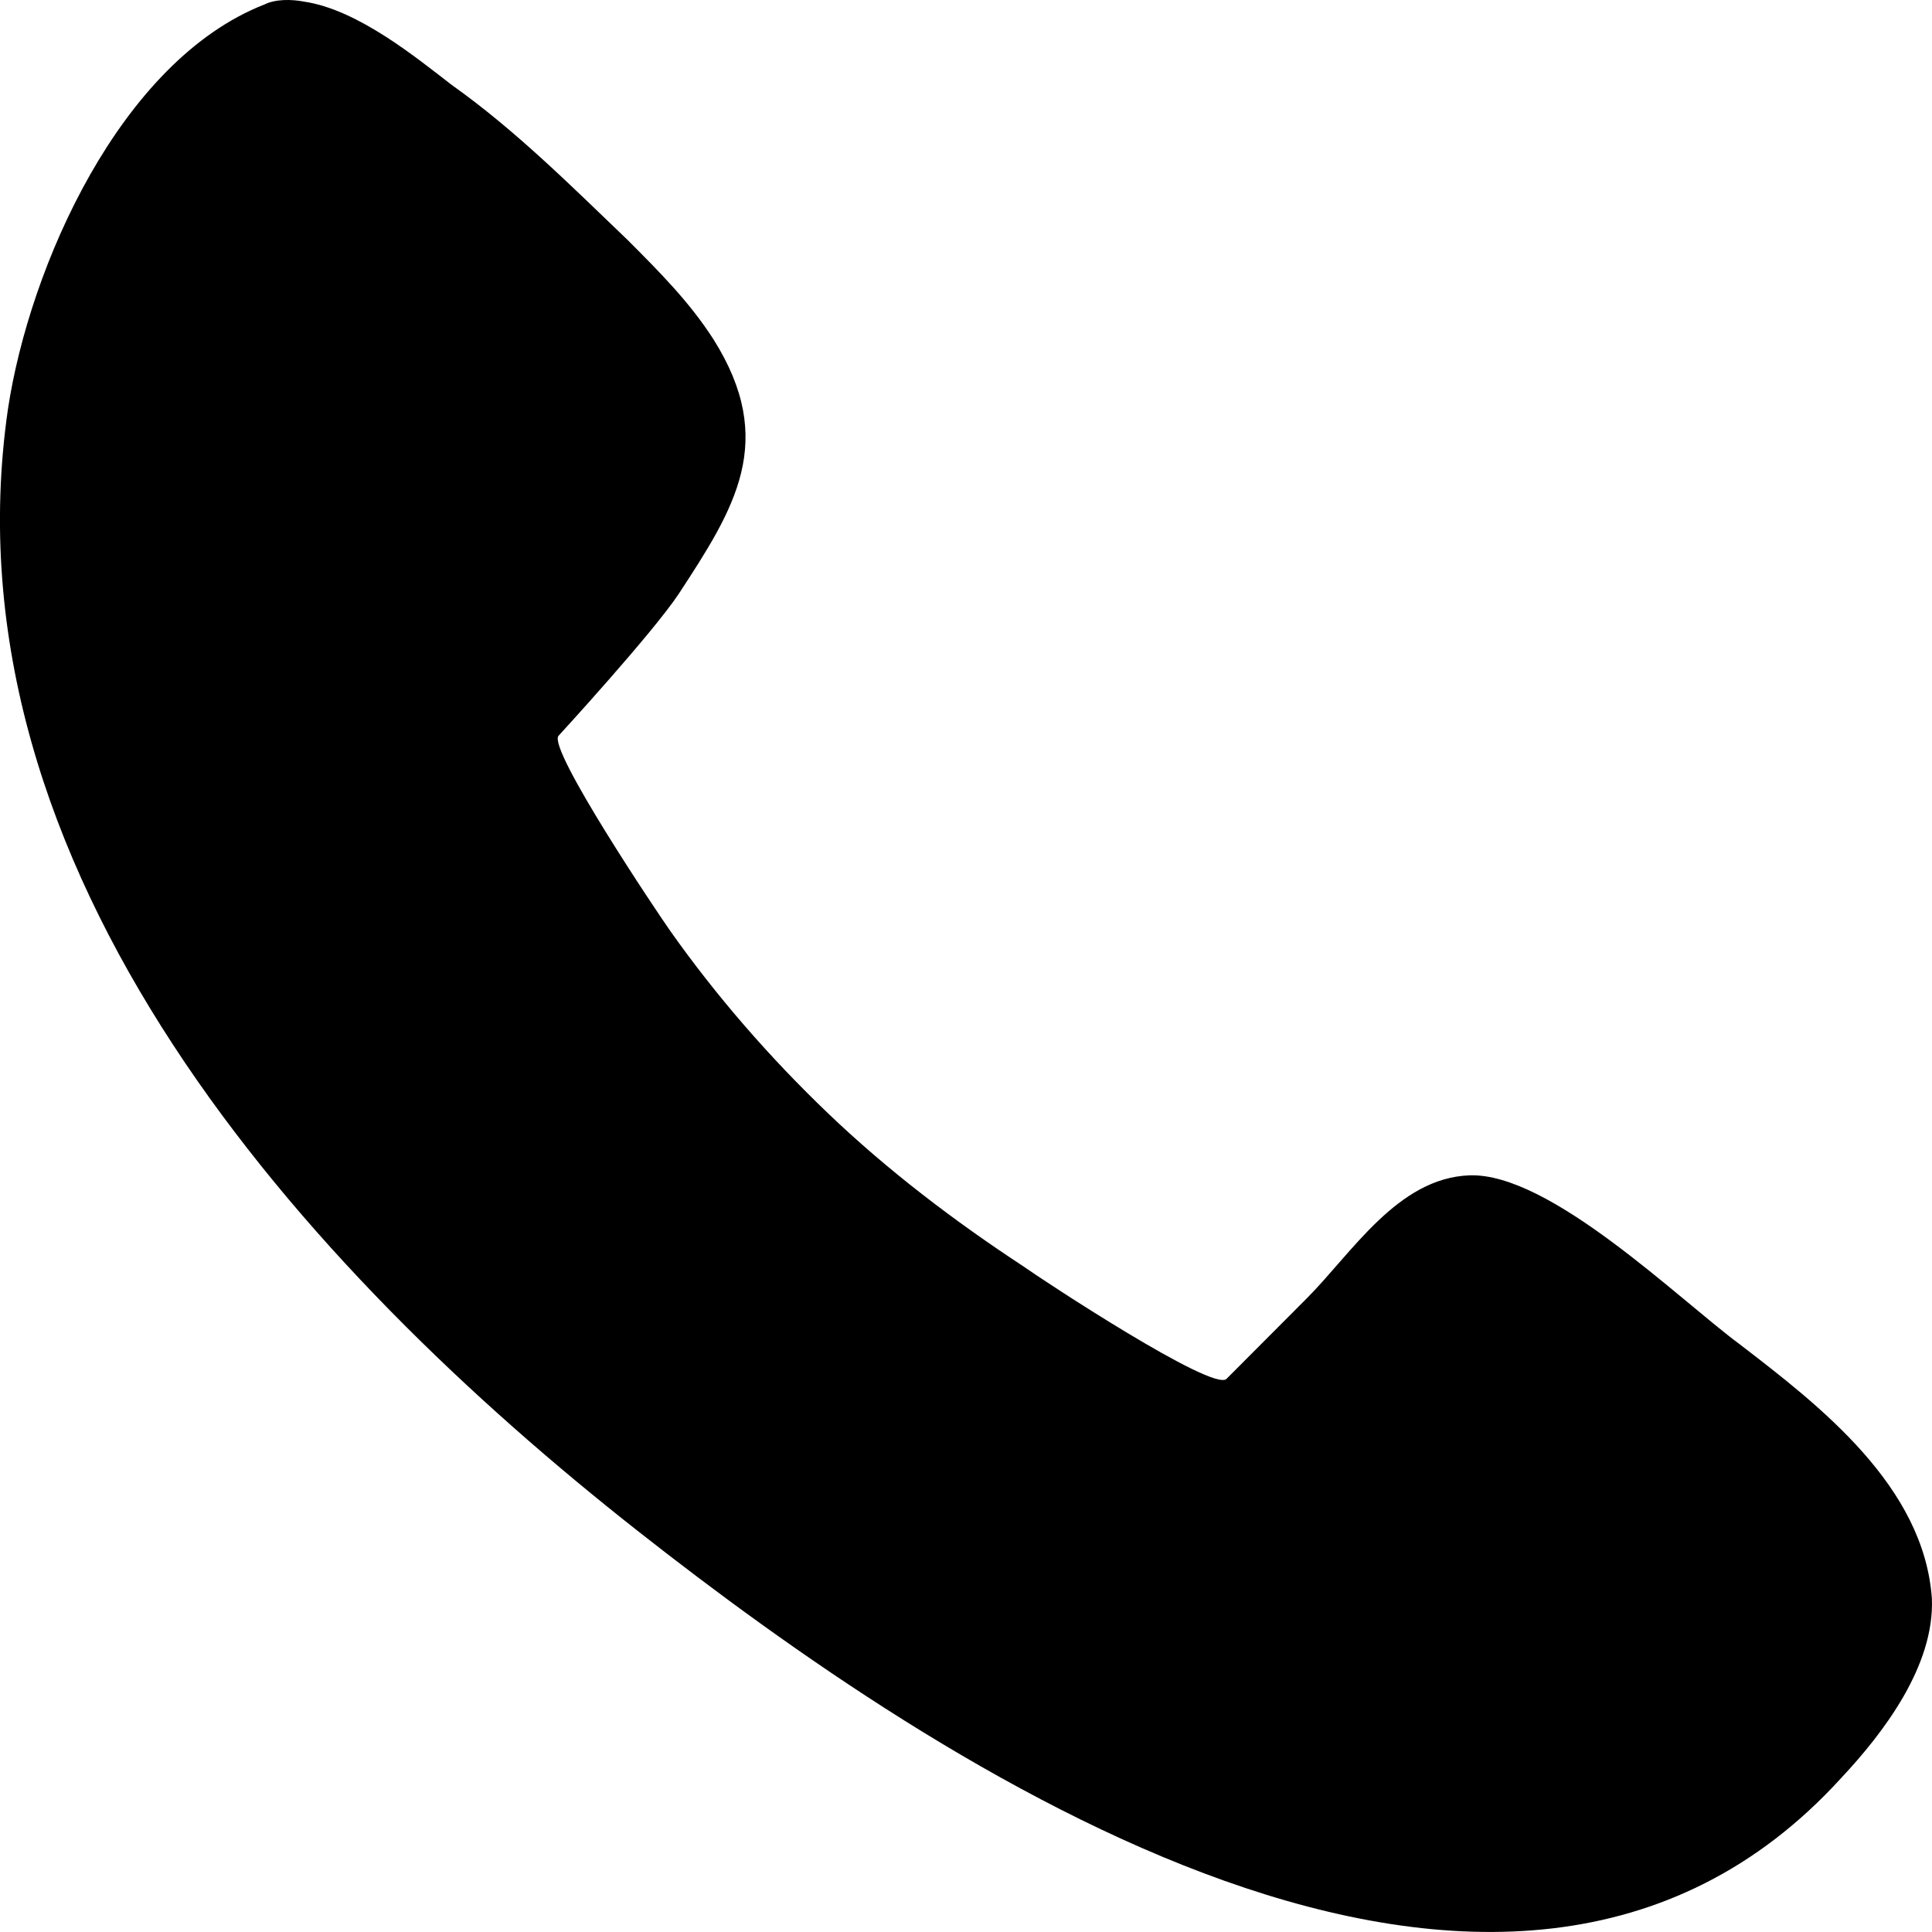
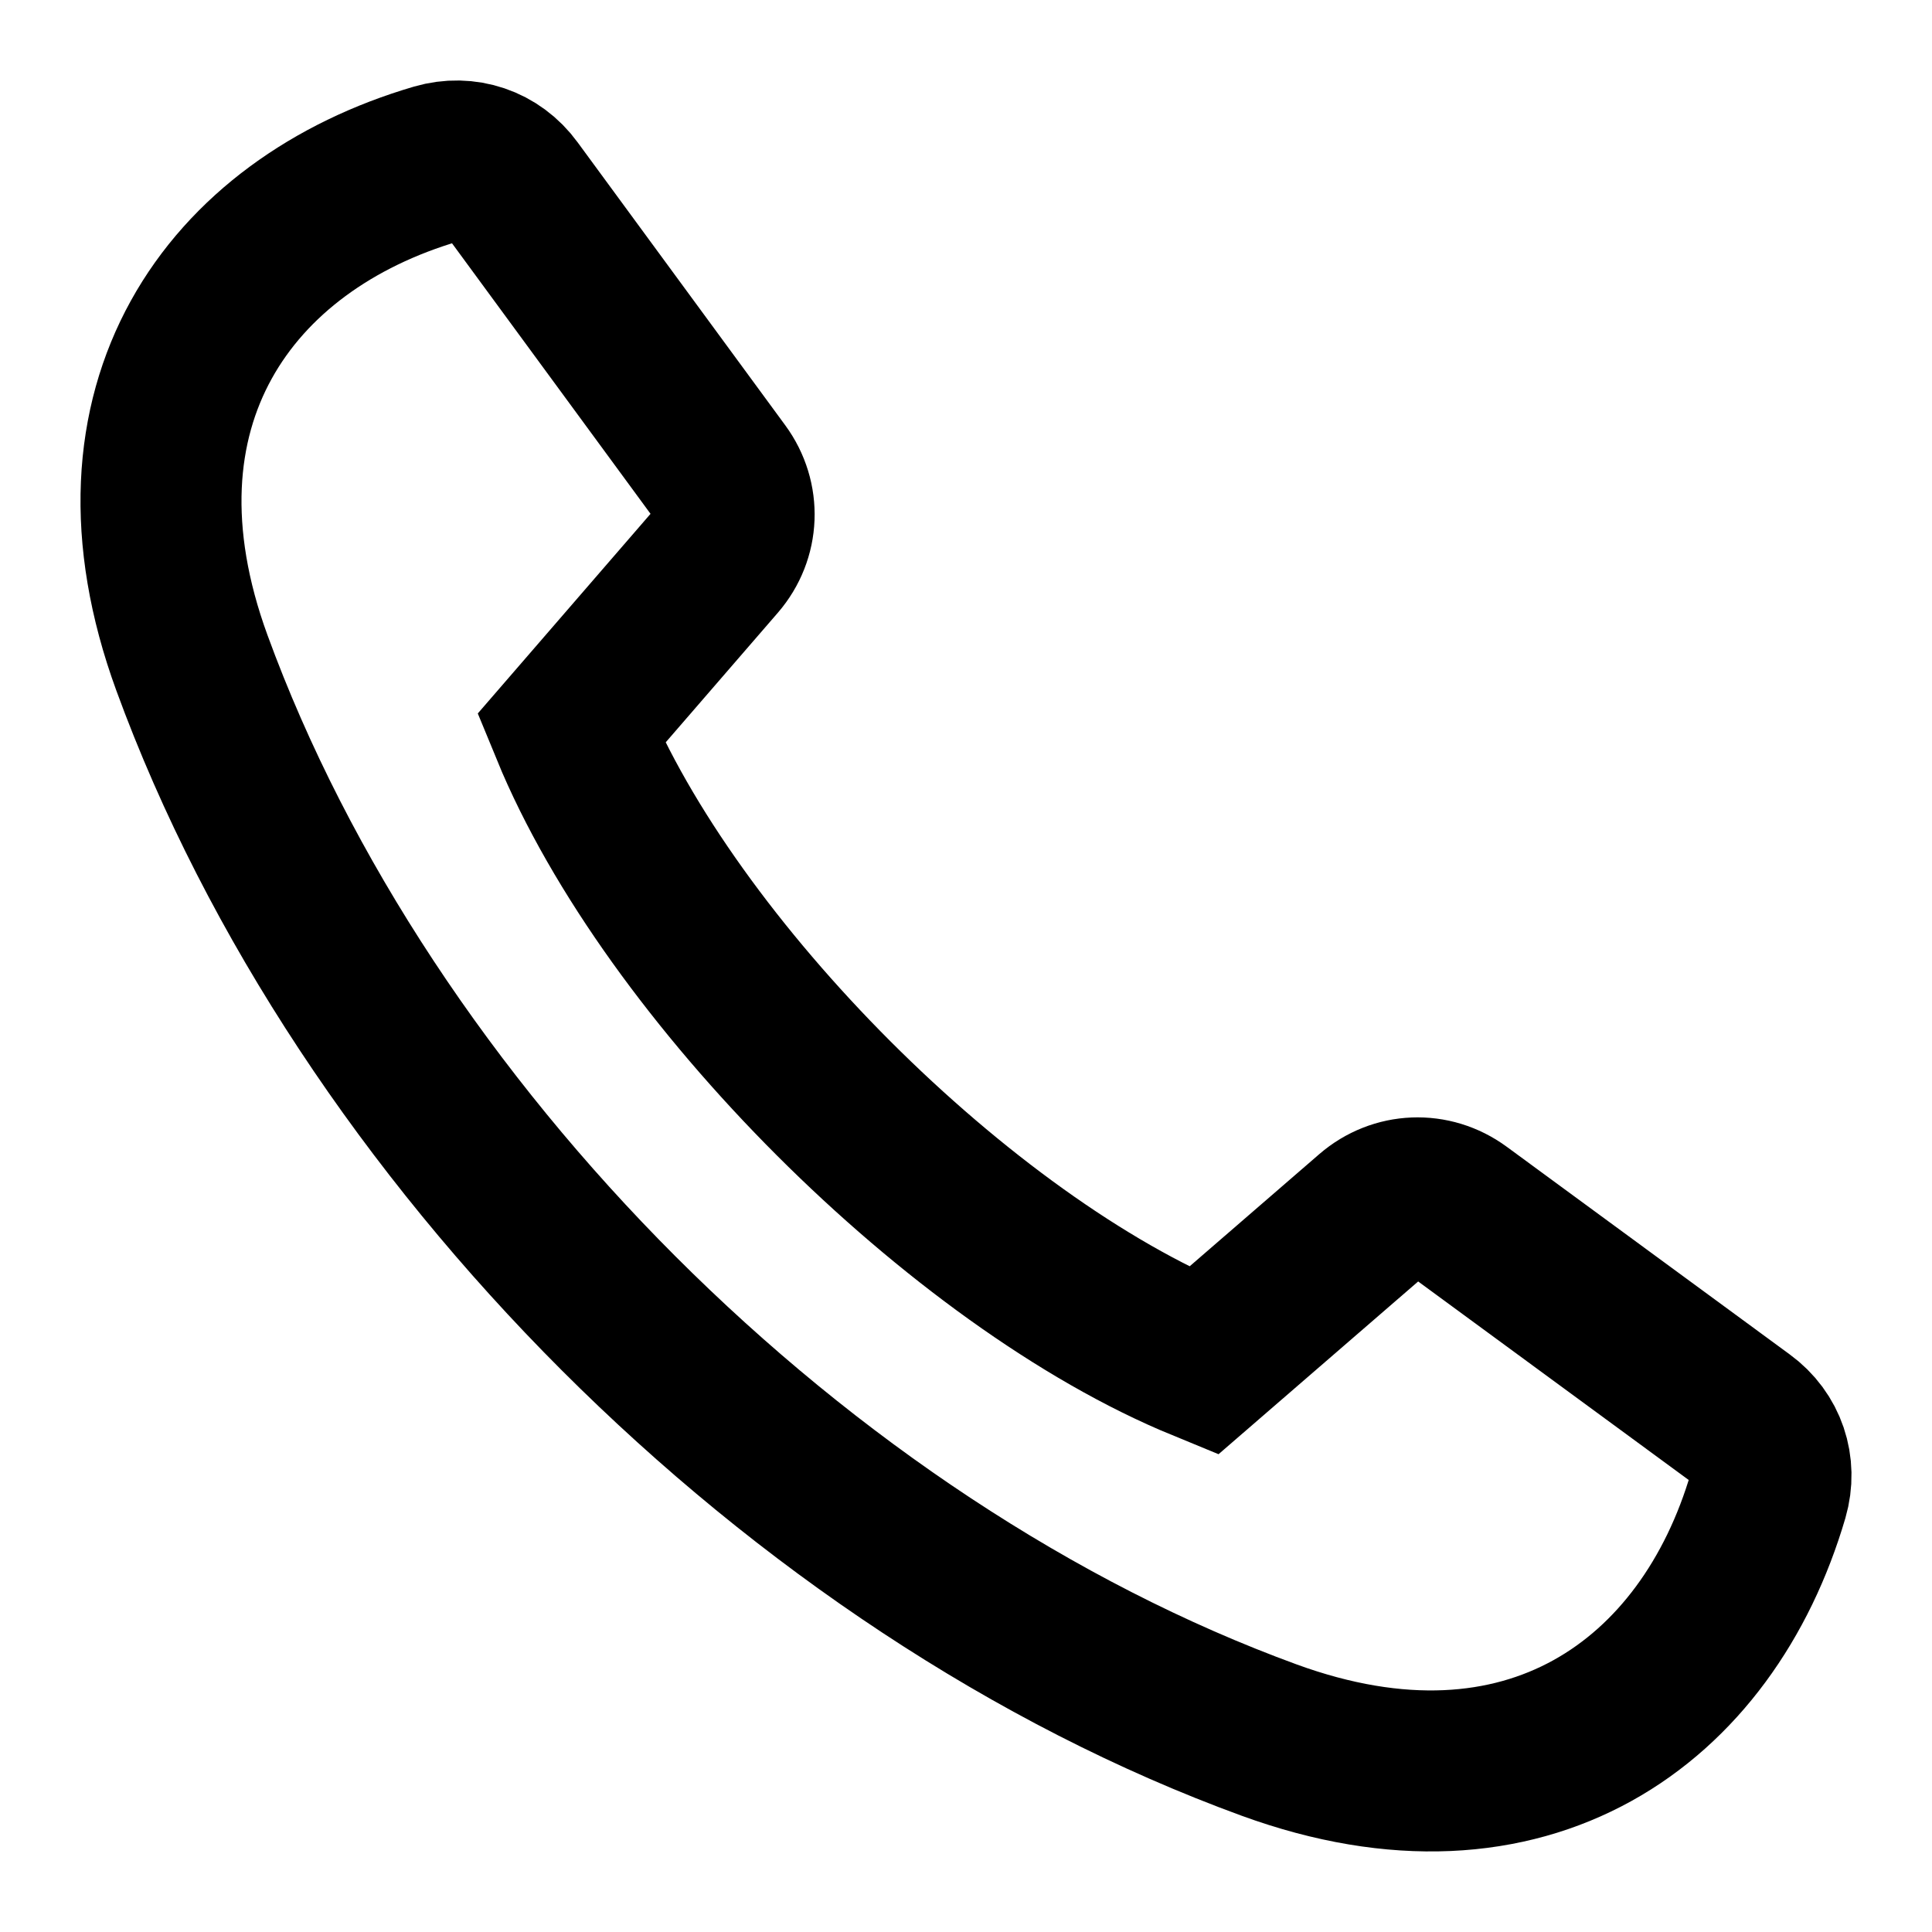
- <svg xmlns="http://www.w3.org/2000/svg" viewBox="0 0 17 17">
-   <path d="M2.68 0.015C2.563 -0.008 2.422 -0.008 2.328 0.039C1.058 0.534 0.259 2.349 0.07 3.599C-0.517 7.654 2.68 11.167 5.619 13.477C8.229 15.528 13.237 18.899 16.2 15.646C16.576 15.245 17.023 14.656 16.999 14.066C16.929 13.076 16.012 12.369 15.306 11.827C14.765 11.426 13.637 10.318 12.931 10.342C12.297 10.365 11.897 11.025 11.497 11.426L10.792 12.133C10.674 12.251 9.17 11.261 9.005 11.143C8.394 10.742 7.806 10.294 7.289 9.799C6.771 9.304 6.301 8.762 5.901 8.196C5.784 8.031 4.82 6.593 4.914 6.475C4.914 6.475 5.737 5.579 5.972 5.226C6.466 4.471 6.842 3.882 6.278 2.986C6.066 2.656 5.807 2.397 5.525 2.114C5.032 1.642 4.538 1.147 3.973 0.746C3.668 0.511 3.151 0.086 2.68 0.015Z" />
+ <svg xmlns="http://www.w3.org/2000/svg" width="12" height="12" viewBox="0 0 12 12" fill="none">
+   <path fill-rule="evenodd" clip-rule="evenodd" d="M3.547 4.526L4.453 3.479C4.587 3.324 4.596 3.103 4.474 2.937L3.184 1.179C3.074 1.028 2.89 0.966 2.711 1.018C1.425 1.395 0.608 2.52 1.192 4.117C2.258 7.036 4.963 9.742 7.883 10.808C9.481 11.391 10.605 10.575 10.982 9.289C11.034 9.11 10.972 8.926 10.821 8.816L9.063 7.526C8.897 7.404 8.676 7.413 8.521 7.547L7.474 8.453C5.969 7.835 4.165 6.031 3.547 4.526L3.547 4.526Z" stroke="black" />
</svg>
